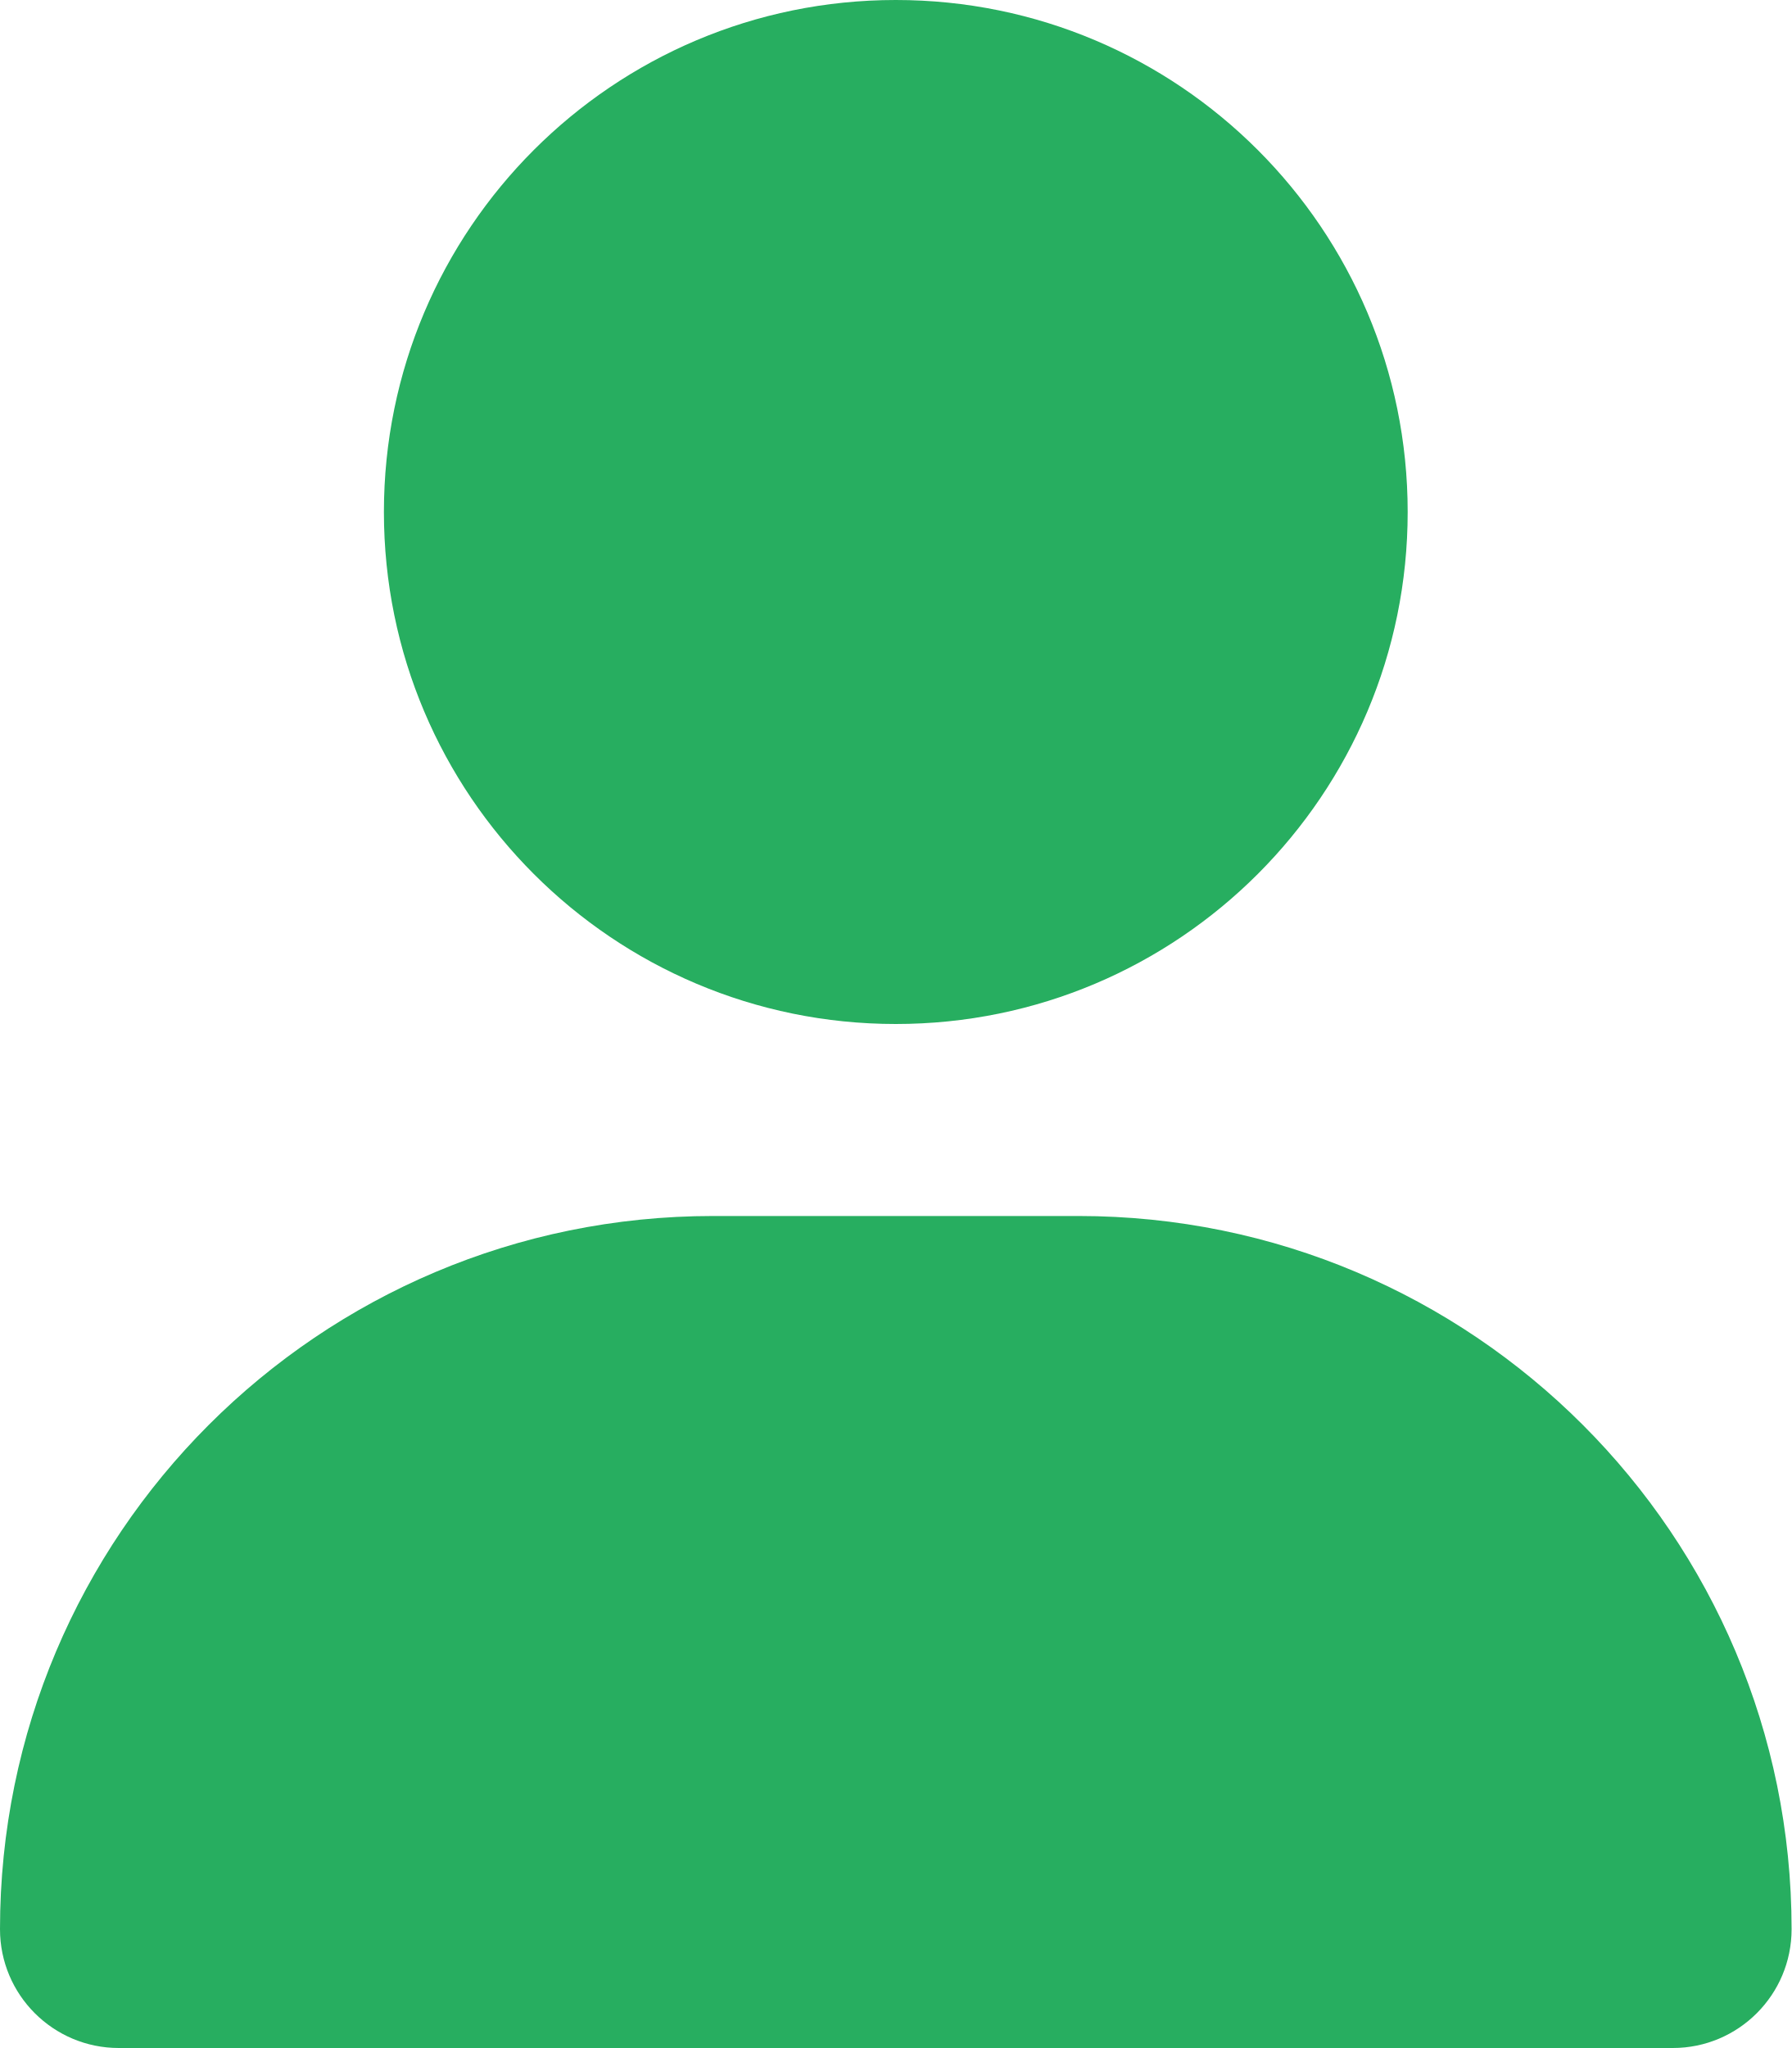
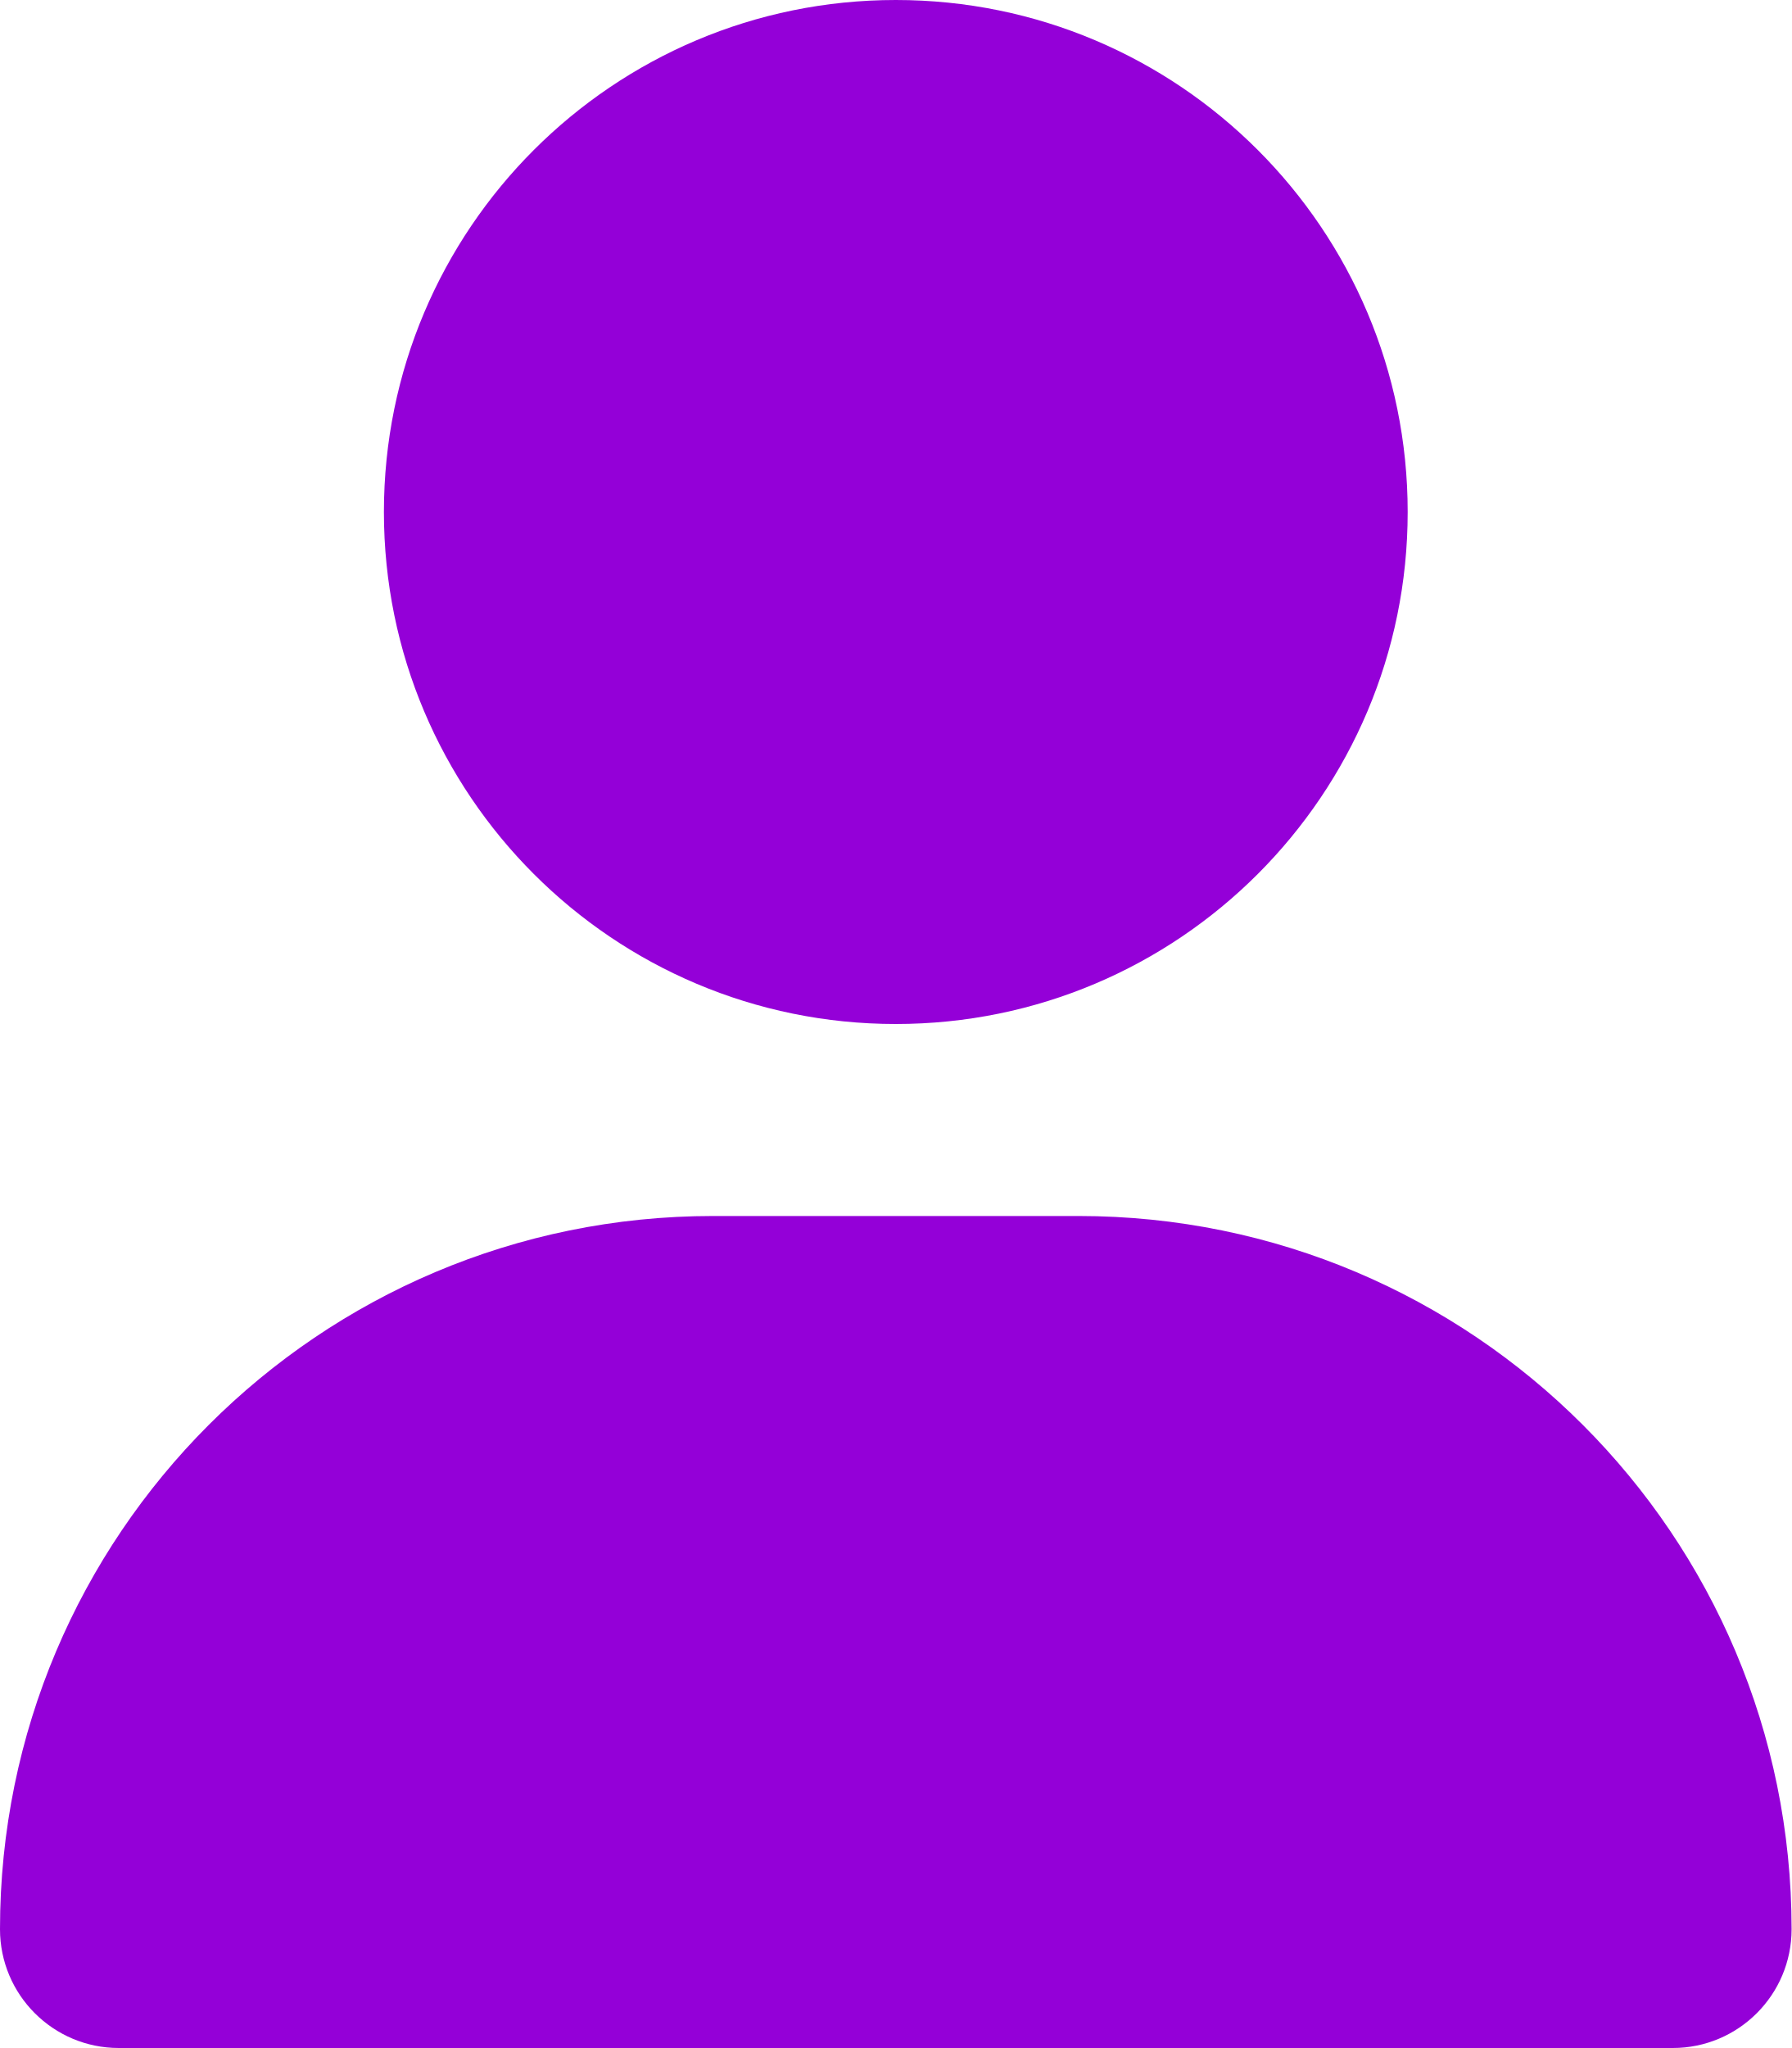
<svg xmlns="http://www.w3.org/2000/svg" viewBox="0 0 448 512">
-   <path fill="#27ae60" d="M224 256A128 128 0 1 0 224 0a128 128 0 1 0 0 256zm-45.7 48C79.8 304 0 383.8 0 482.3C0 498.7 13.3 512 29.7 512l388.6 0c16.4 0 29.7-13.3 29.7-29.7C448 383.8 368.2 304 269.7 304l-91.4 0z" />
+   <path fill="#9400d8" d="M224 256A128 128 0 1 0 224 0a128 128 0 1 0 0 256zm-45.7 48C79.8 304 0 383.8 0 482.3C0 498.7 13.3 512 29.7 512l388.6 0c16.4 0 29.7-13.3 29.7-29.7C448 383.8 368.2 304 269.7 304l-91.4 0z" />
</svg>
